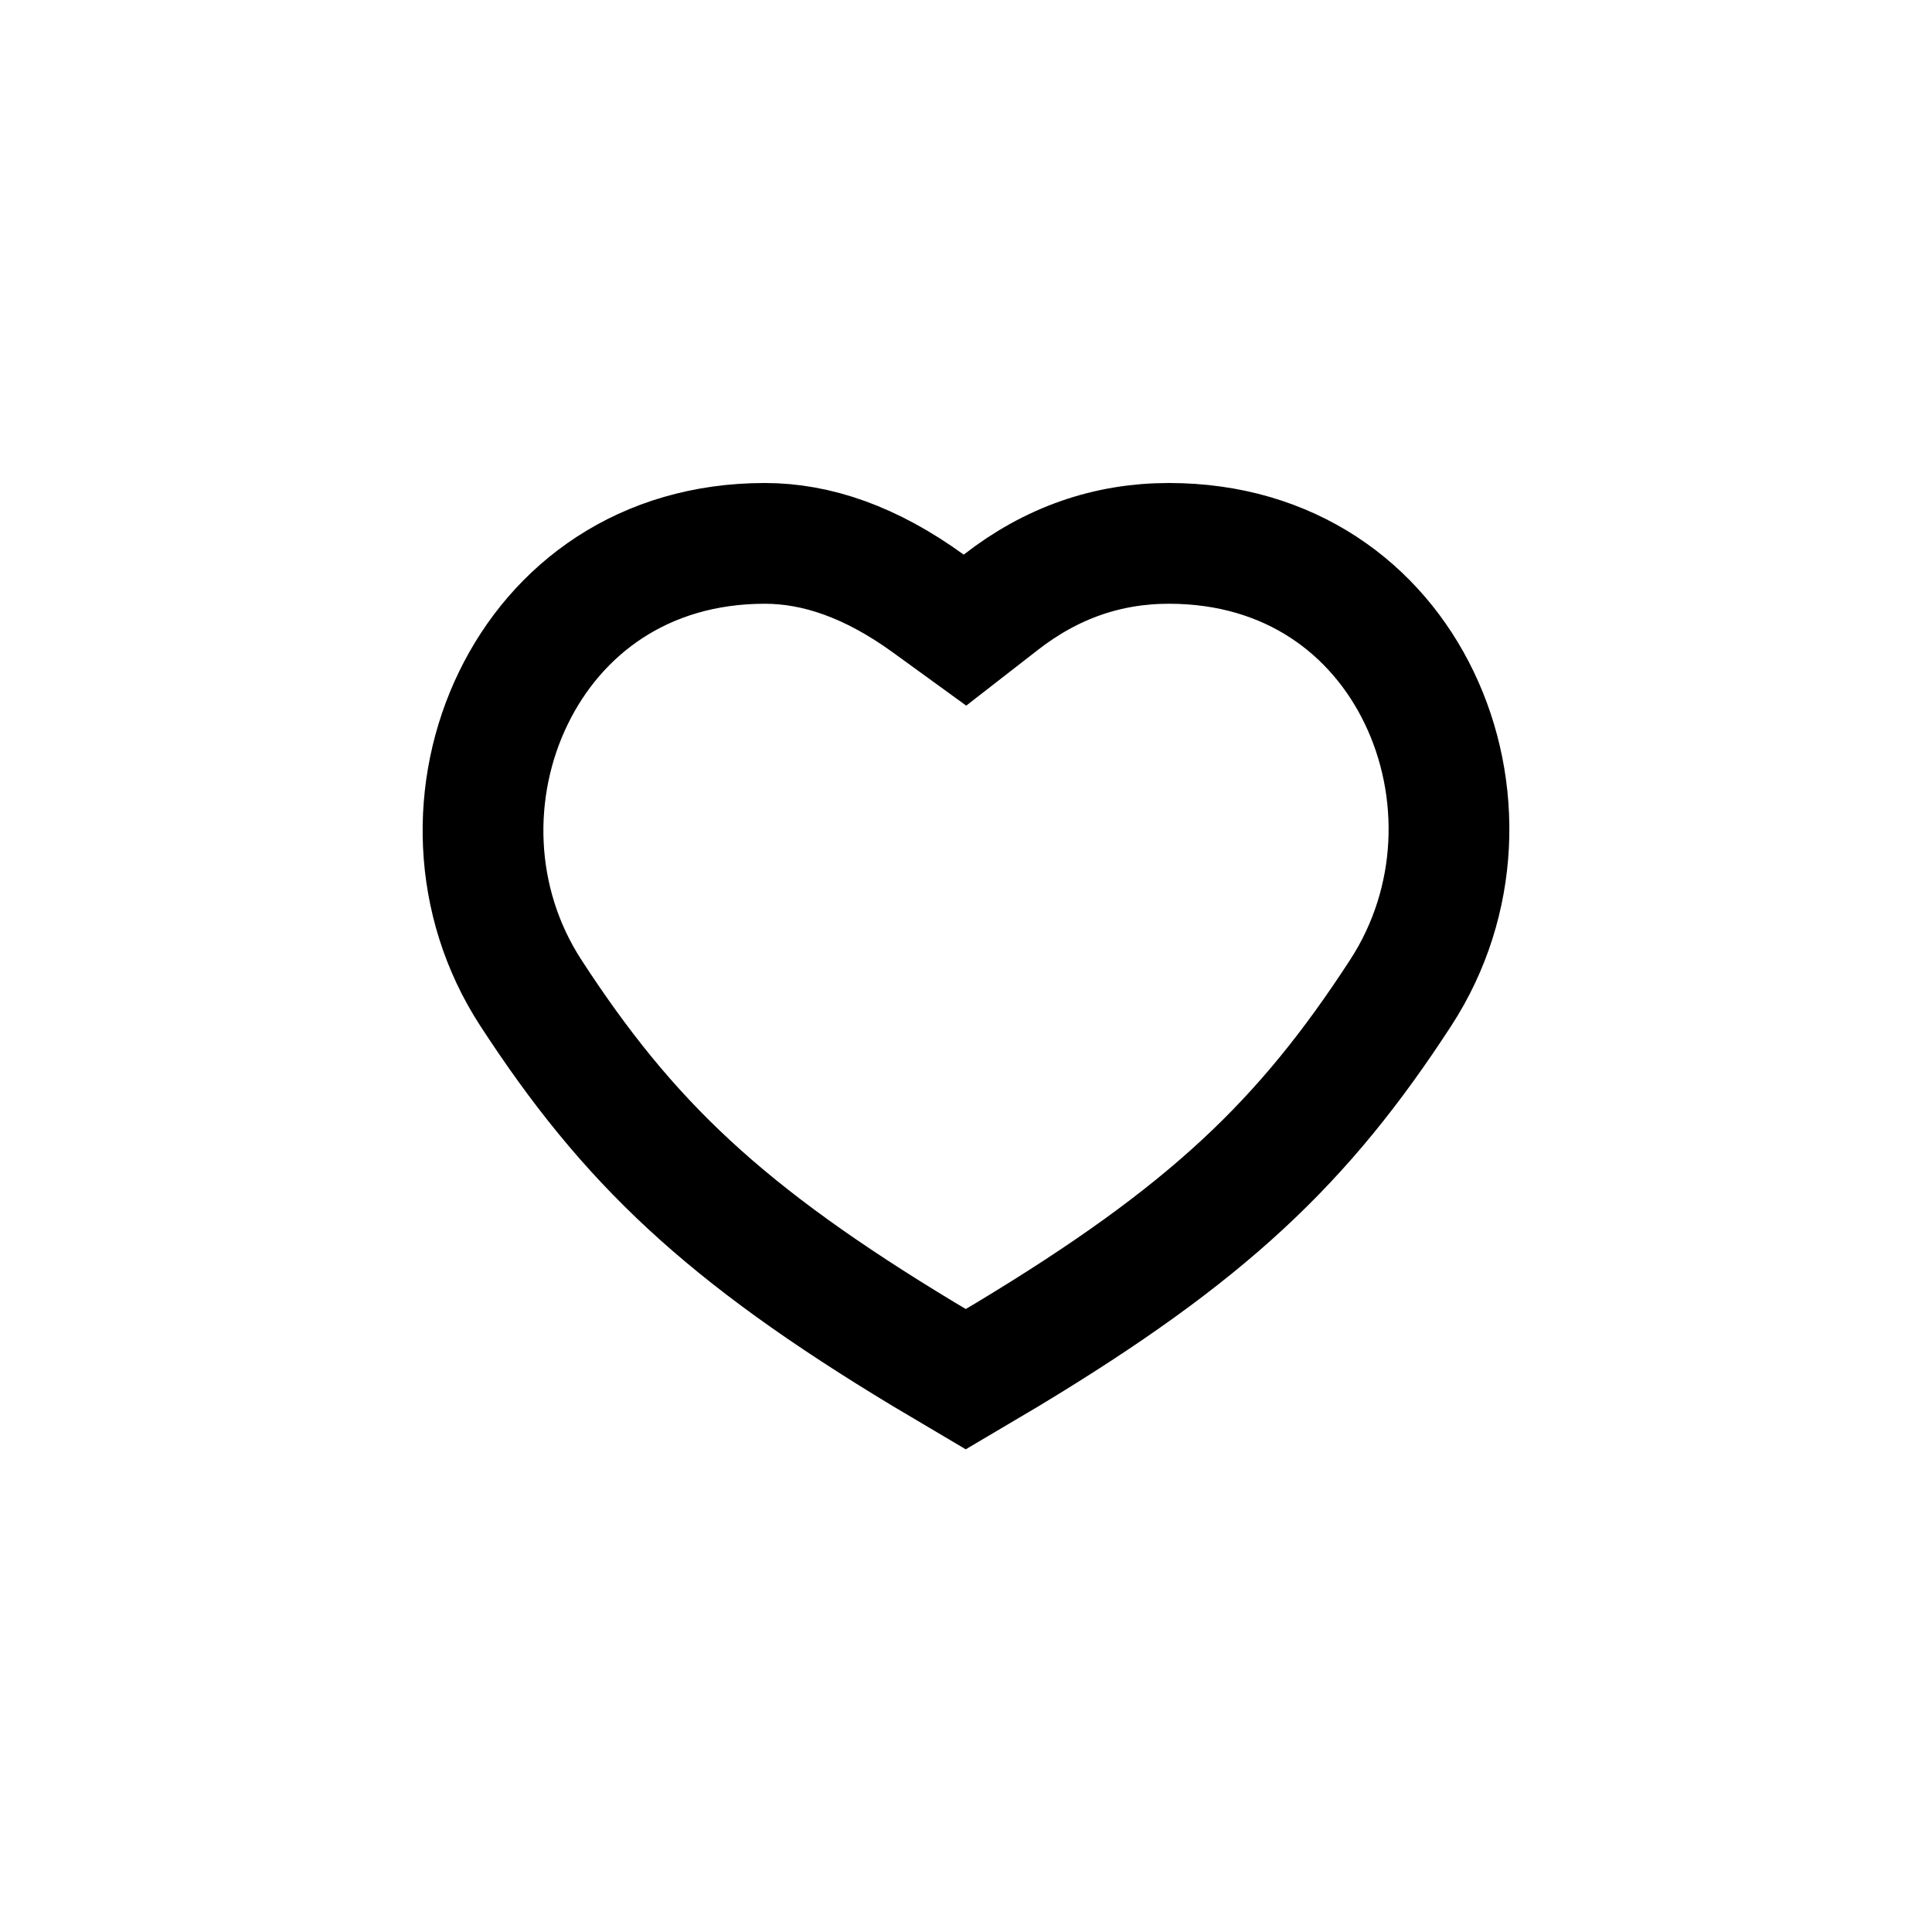
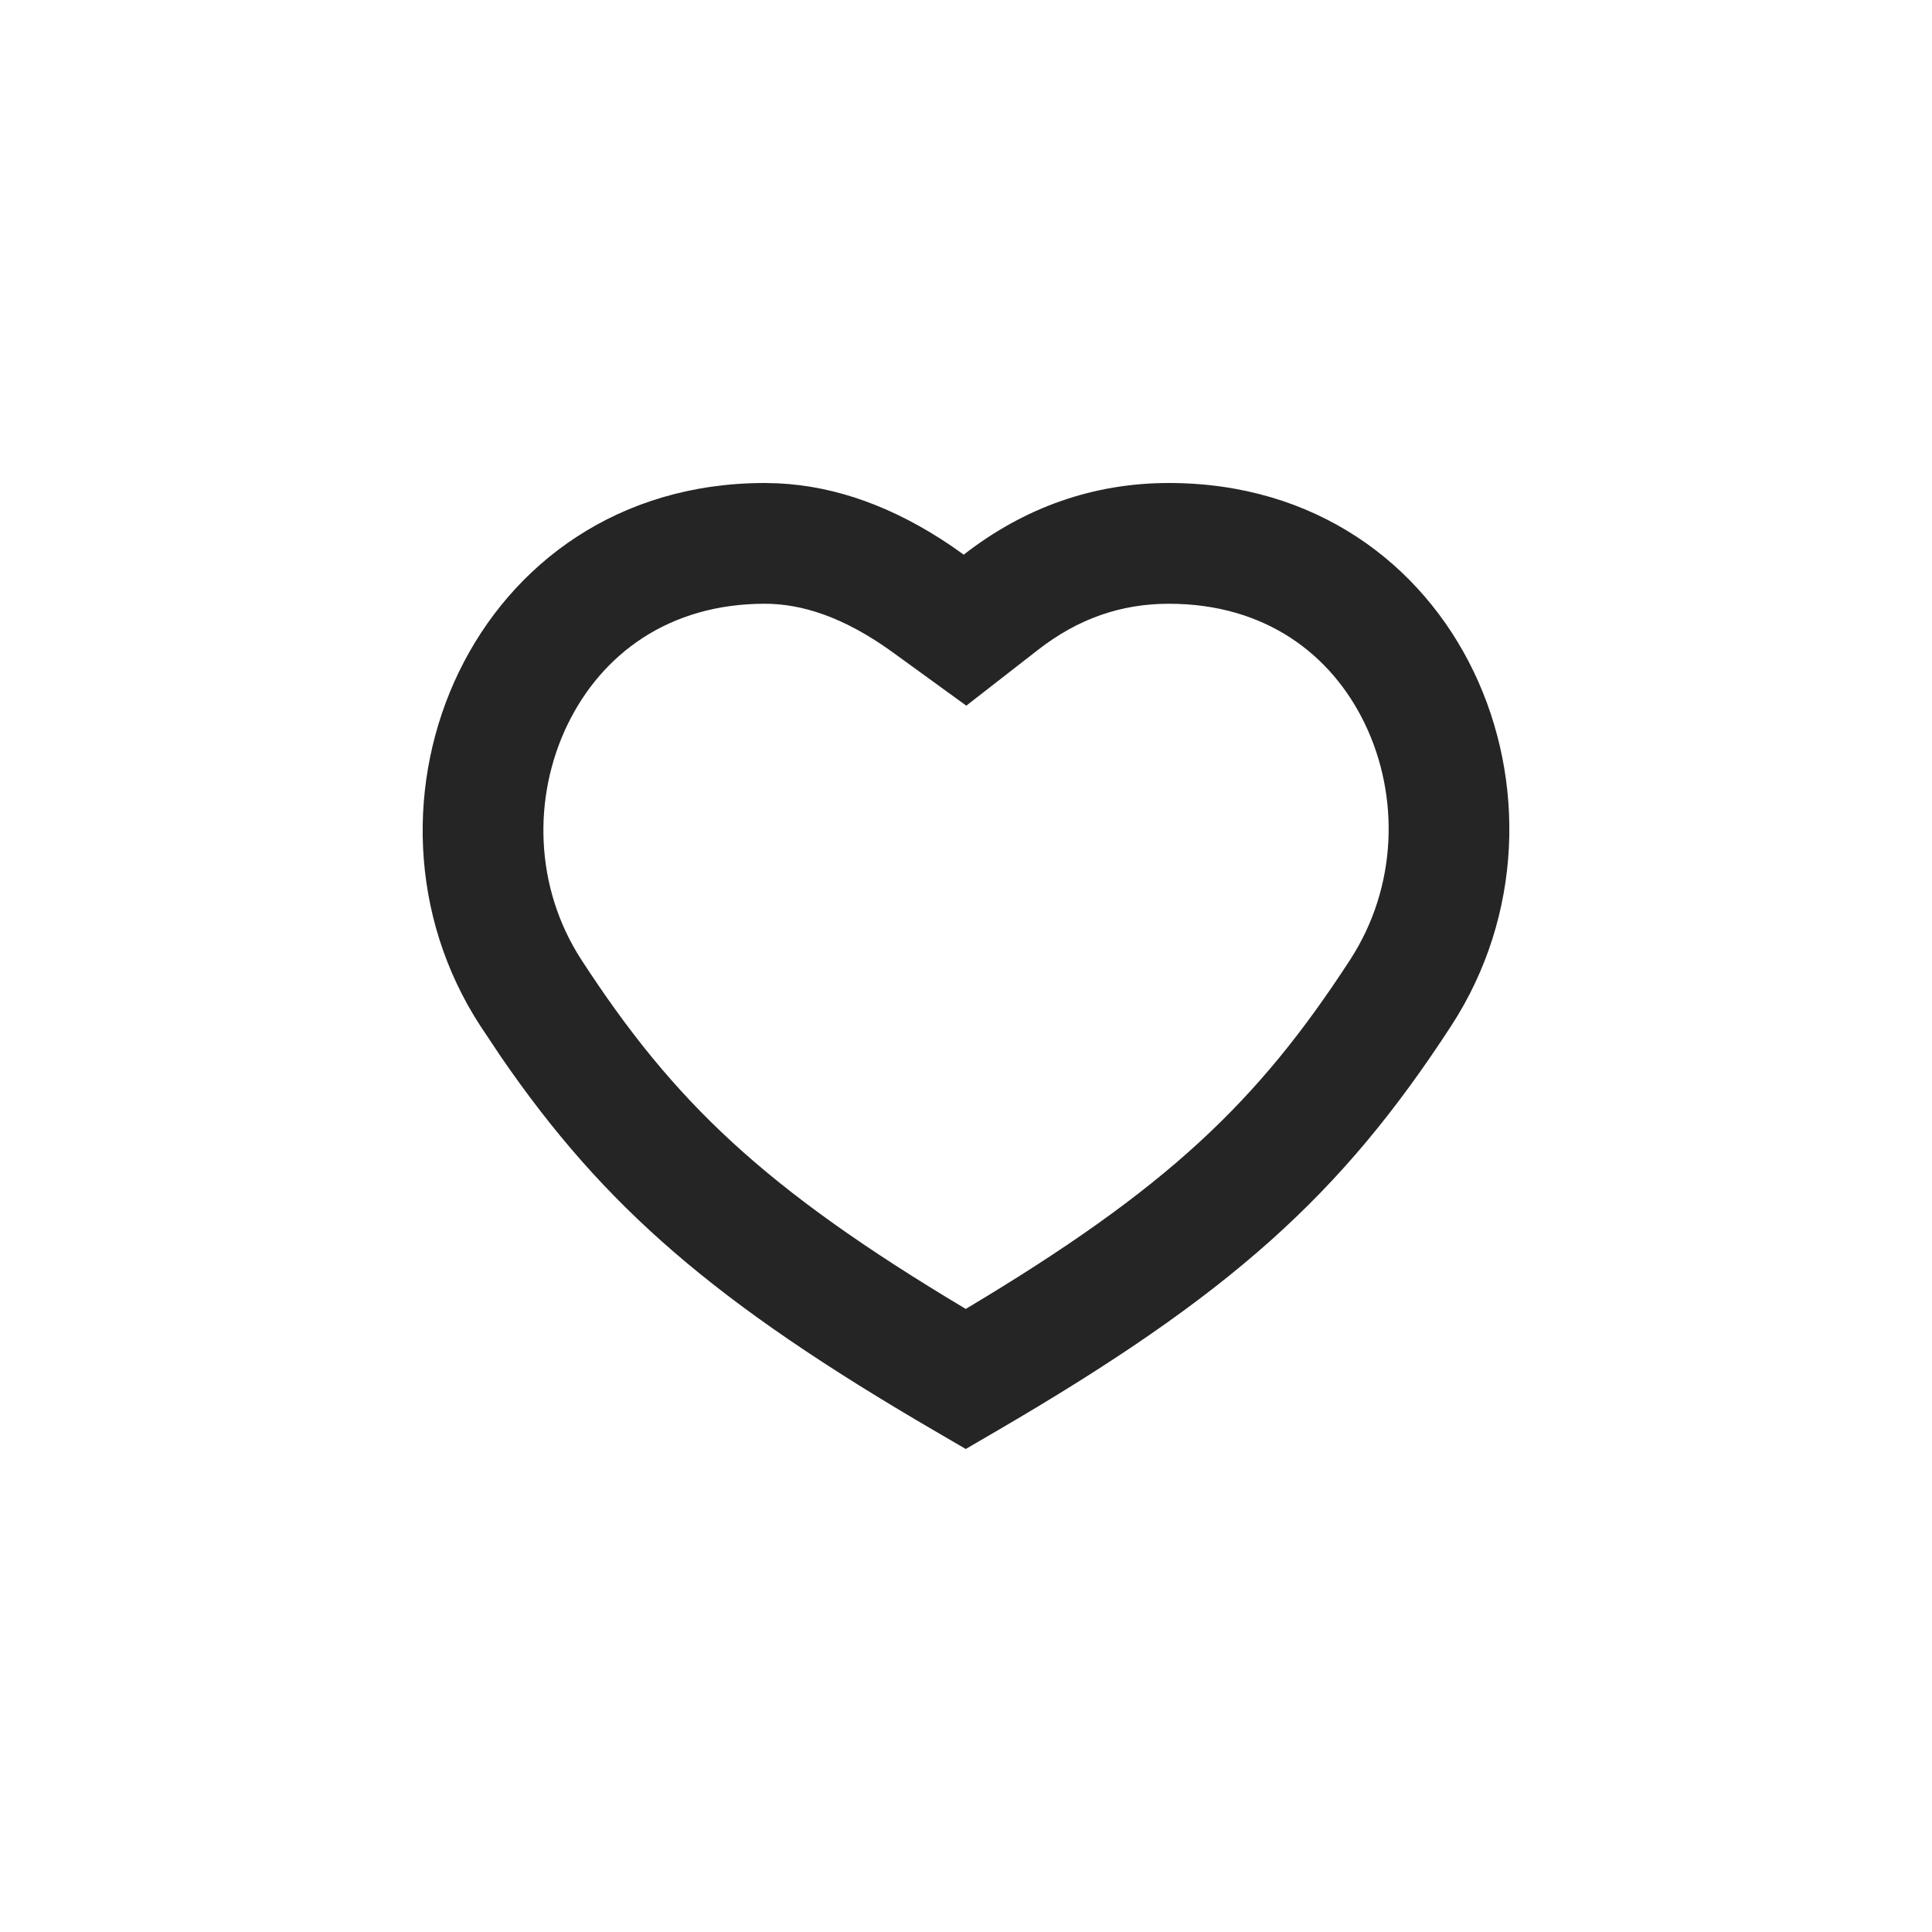
<svg xmlns="http://www.w3.org/2000/svg" width="32" height="32" viewBox="0 0 32 32" fill="none">
-   <path d="M19.361 9C21.371 9 22.8 10.086 23.507 11.556C24.225 13.049 24.188 14.925 23.2 16.444C21.593 18.917 20.001 20.435 16.684 22.436L15.996 22.843L15.309 22.436C11.991 20.435 10.399 18.917 8.792 16.444C7.808 14.93 7.776 13.057 8.503 11.562C9.218 10.089 10.657 9 12.668 9C13.528 9 14.427 9.309 15.375 9.996L15.983 10.437L16.576 9.976C17.414 9.323 18.341 9 19.361 9Z" stroke="currentColor" stroke-width="2" />
+   <path d="M19.361 8C24.206 8 26.416 13.33 24.038 16.989C22.216 19.792 20.387 21.442 16.5 23.706L15.996 24L15.492 23.706C11.848 21.583 10.012 20.001 8.296 17.502L7.954 16.989C5.579 13.334 7.823 8 12.668 8L12.877 8.005C13.852 8.049 14.814 8.402 15.76 9.044L15.962 9.187C16.969 8.403 18.111 8 19.361 8ZM19.361 10C18.572 10 17.859 10.244 17.191 10.765L16.005 11.688L14.789 10.806C13.971 10.213 13.272 10 12.668 10C11.069 10 9.963 10.843 9.402 11.998C8.819 13.199 8.85 14.697 9.631 15.899C11.163 18.256 12.656 19.685 15.996 21.68C19.336 19.685 20.83 18.256 22.361 15.899C23.148 14.689 23.183 13.187 22.607 11.989C22.054 10.84 20.959 10 19.361 10Z" fill="#252525" />
</svg>
